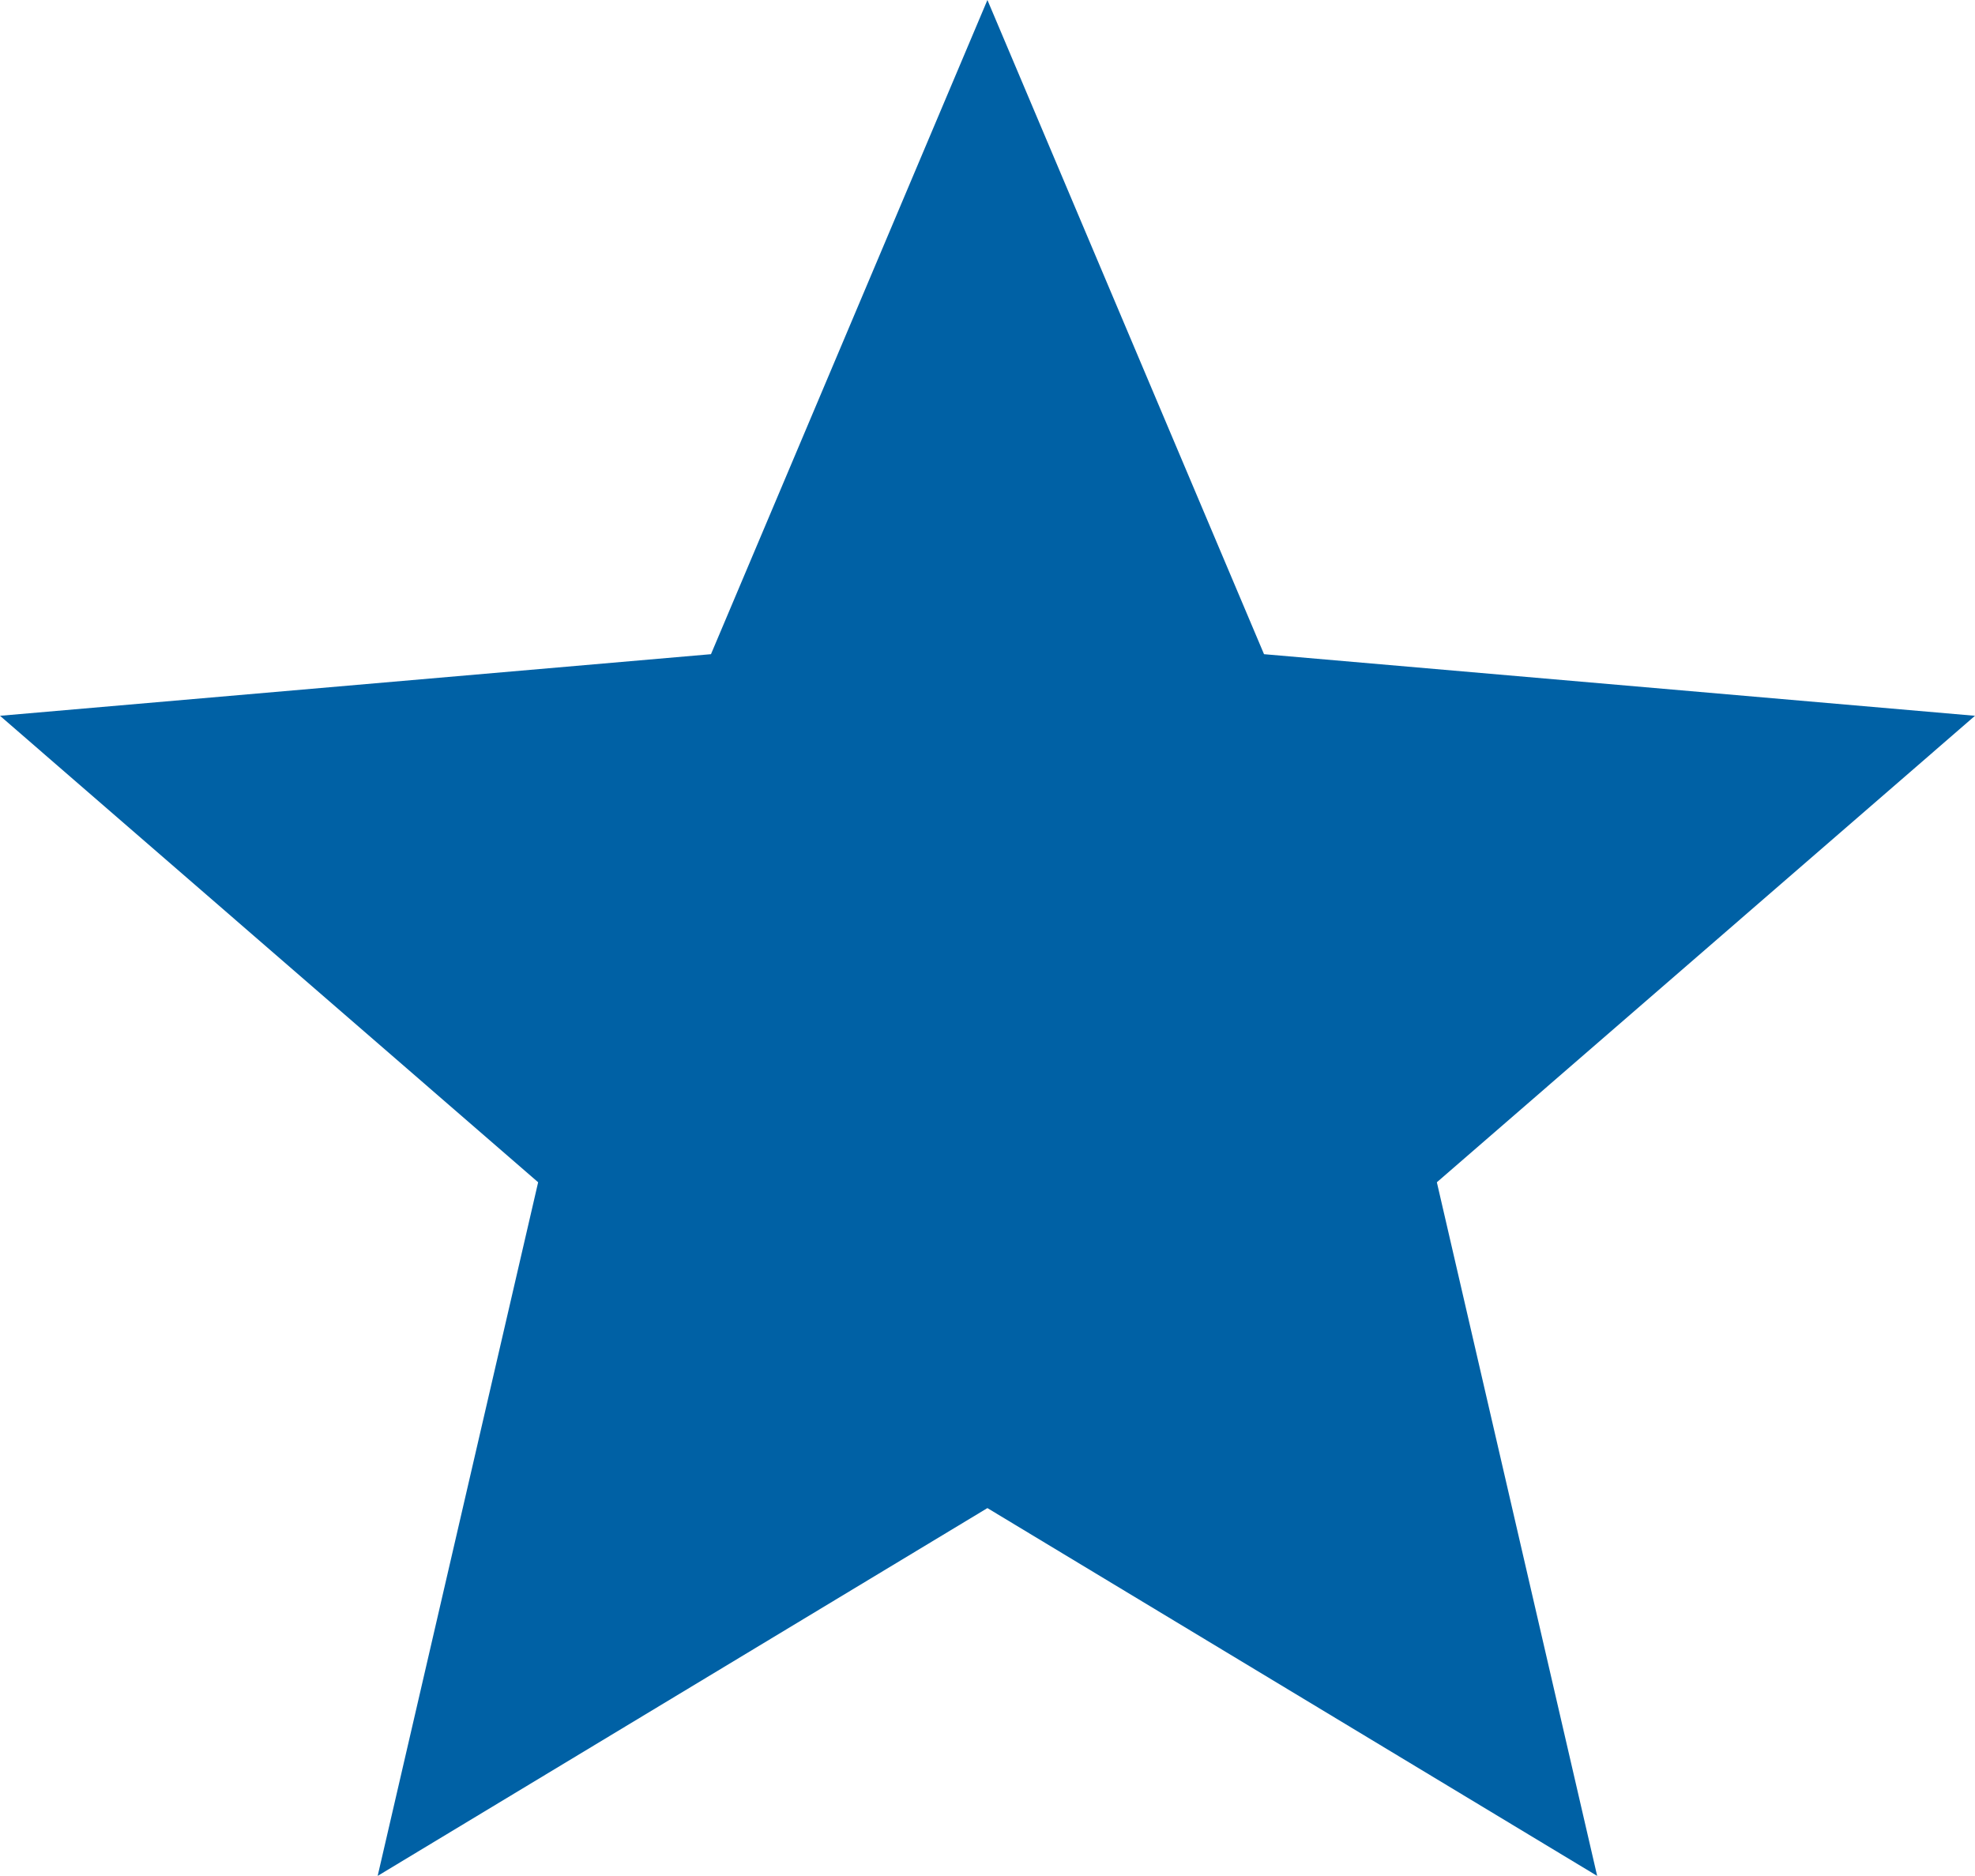
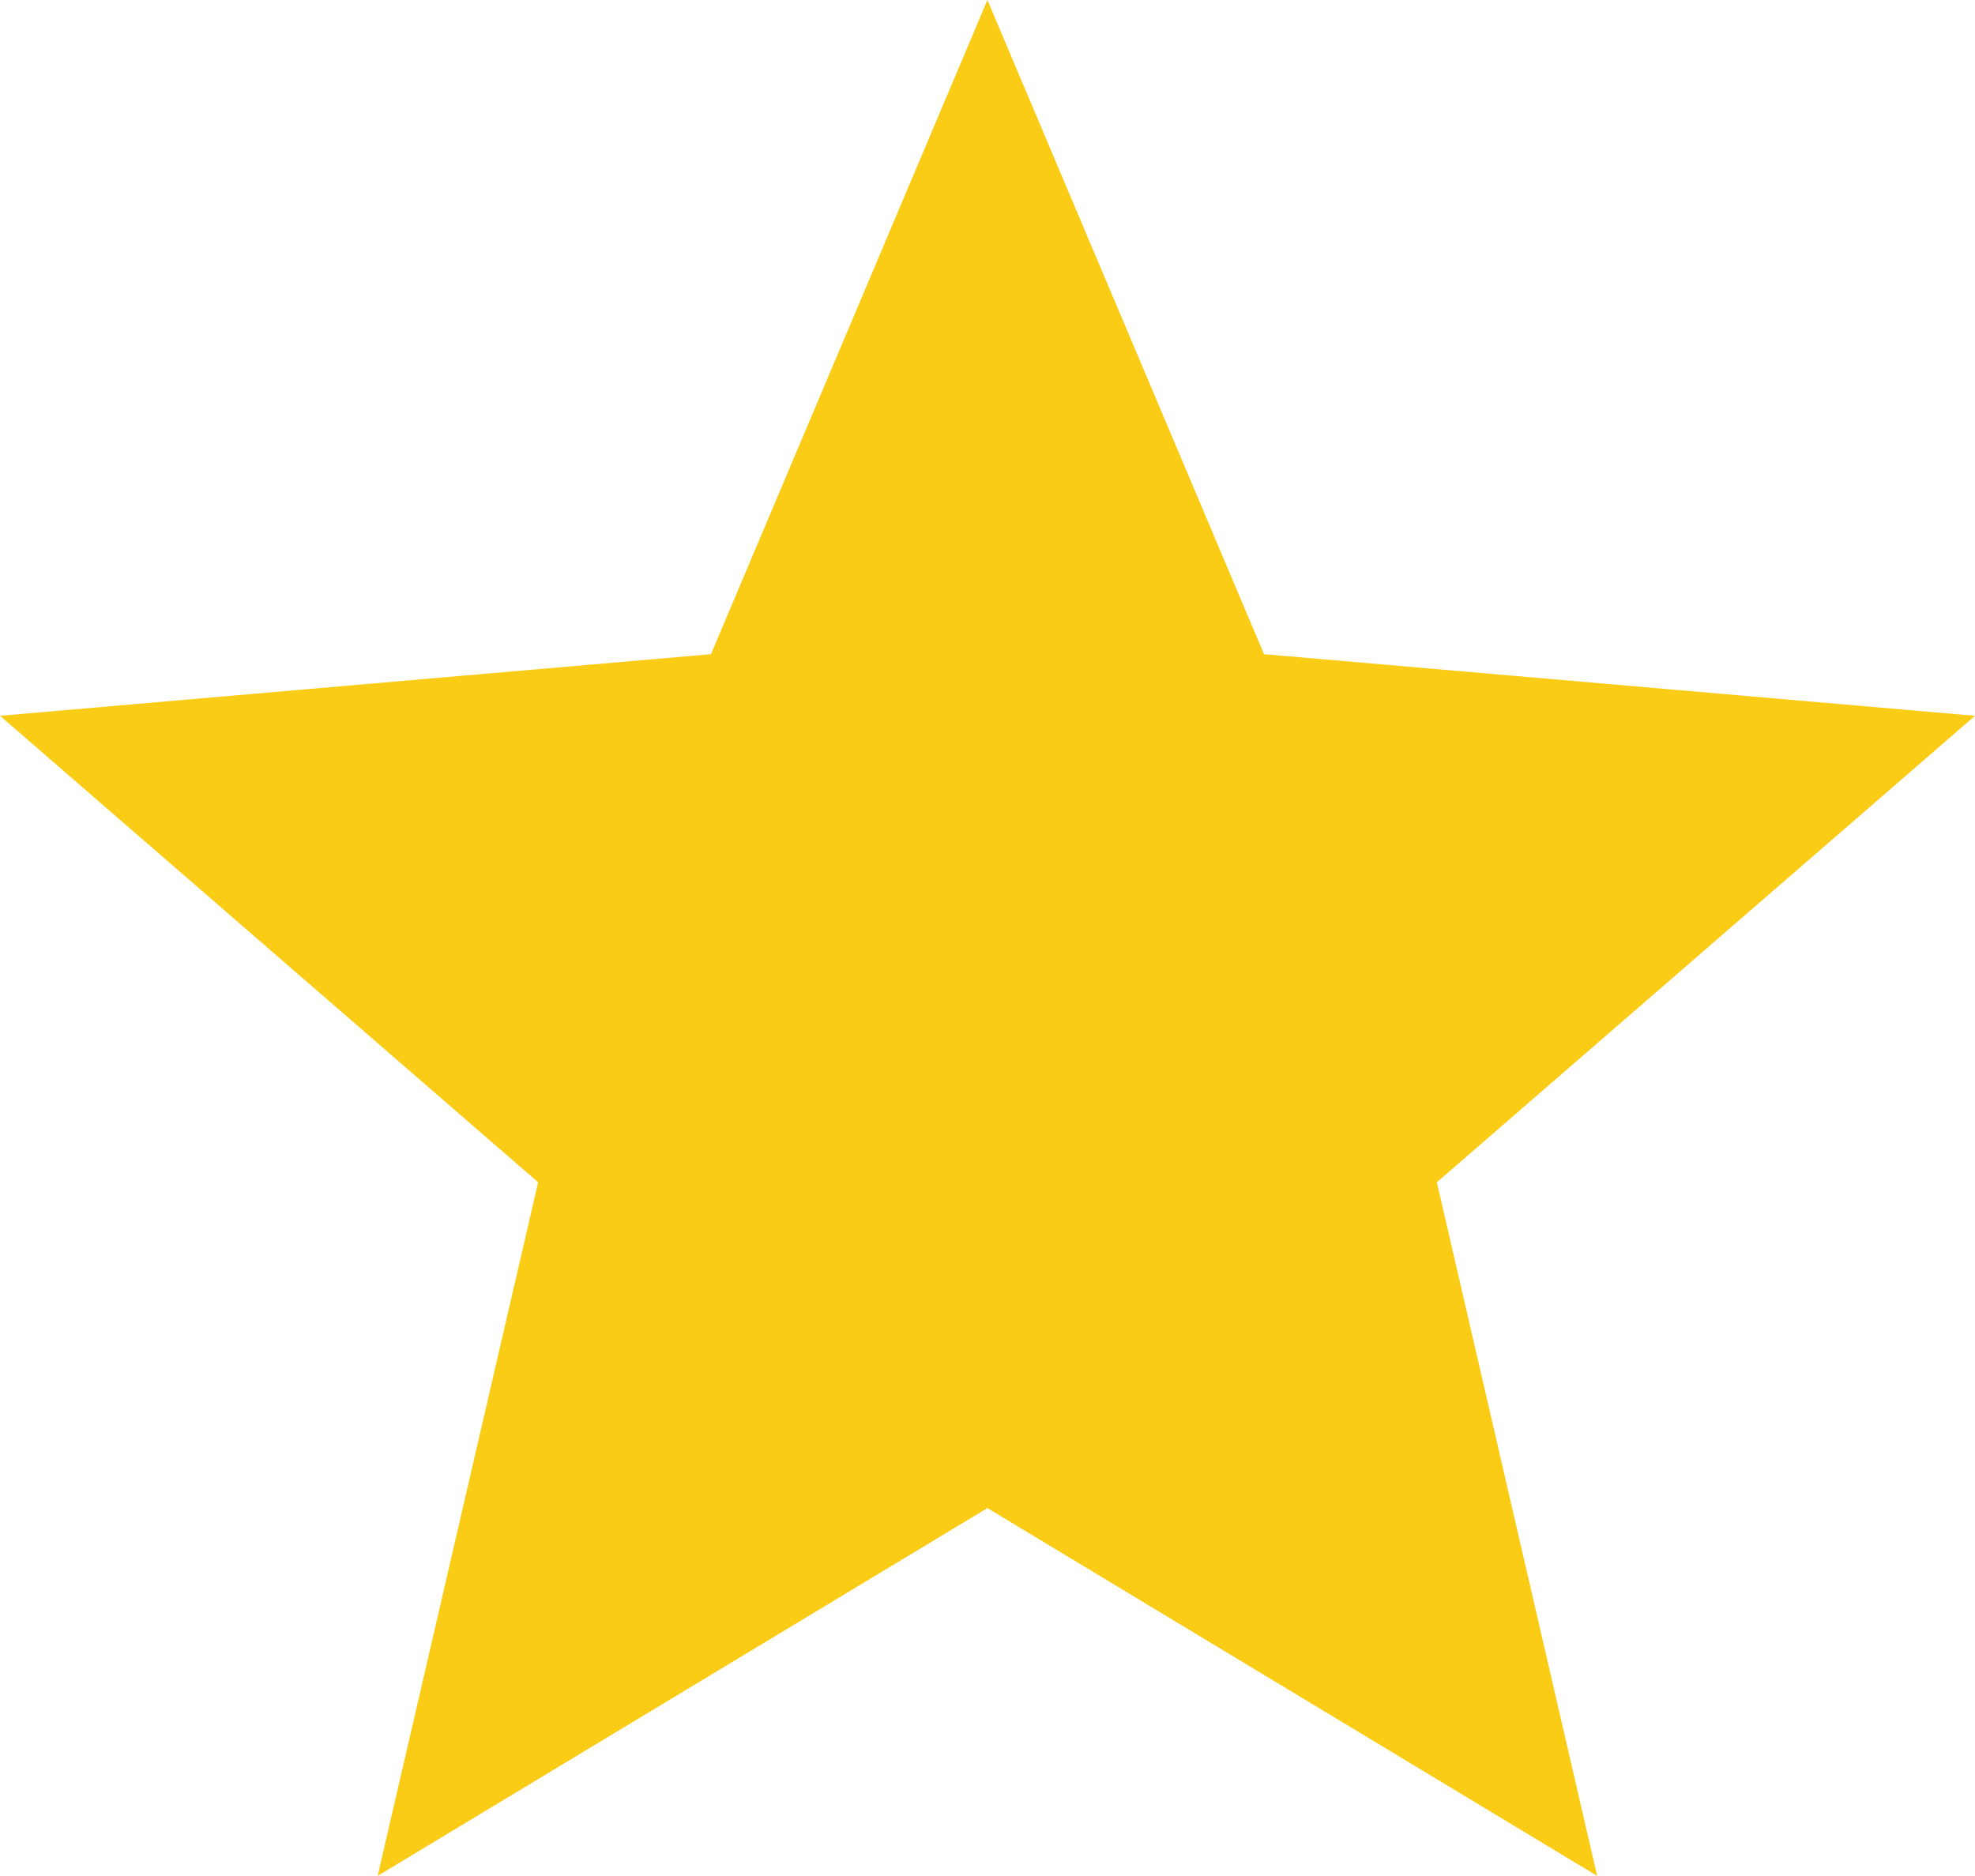
<svg xmlns="http://www.w3.org/2000/svg" preserveAspectRatio="none" overflow="visible" style="display: block;" width="11.667" height="11.083" viewBox="0 0 11.667 11.083" fill="none">
  <g id="Container">
-     <path id="Icon" d="M2.231 11.083L3.179 6.985L0 4.229L4.2 3.865L5.833 0L7.467 3.865L11.667 4.229L8.488 6.985L9.435 11.083L5.833 8.91L2.231 11.083V11.083" fill="#0061A5" />
+     <path id="Icon" d="M2.231 11.083L3.179 6.985L0 4.229L4.2 3.865L5.833 0L7.467 3.865L11.667 4.229L8.488 6.985L9.435 11.083L5.833 8.91L2.231 11.083V11.083" fill="#FACC15" />
  </g>
</svg>
